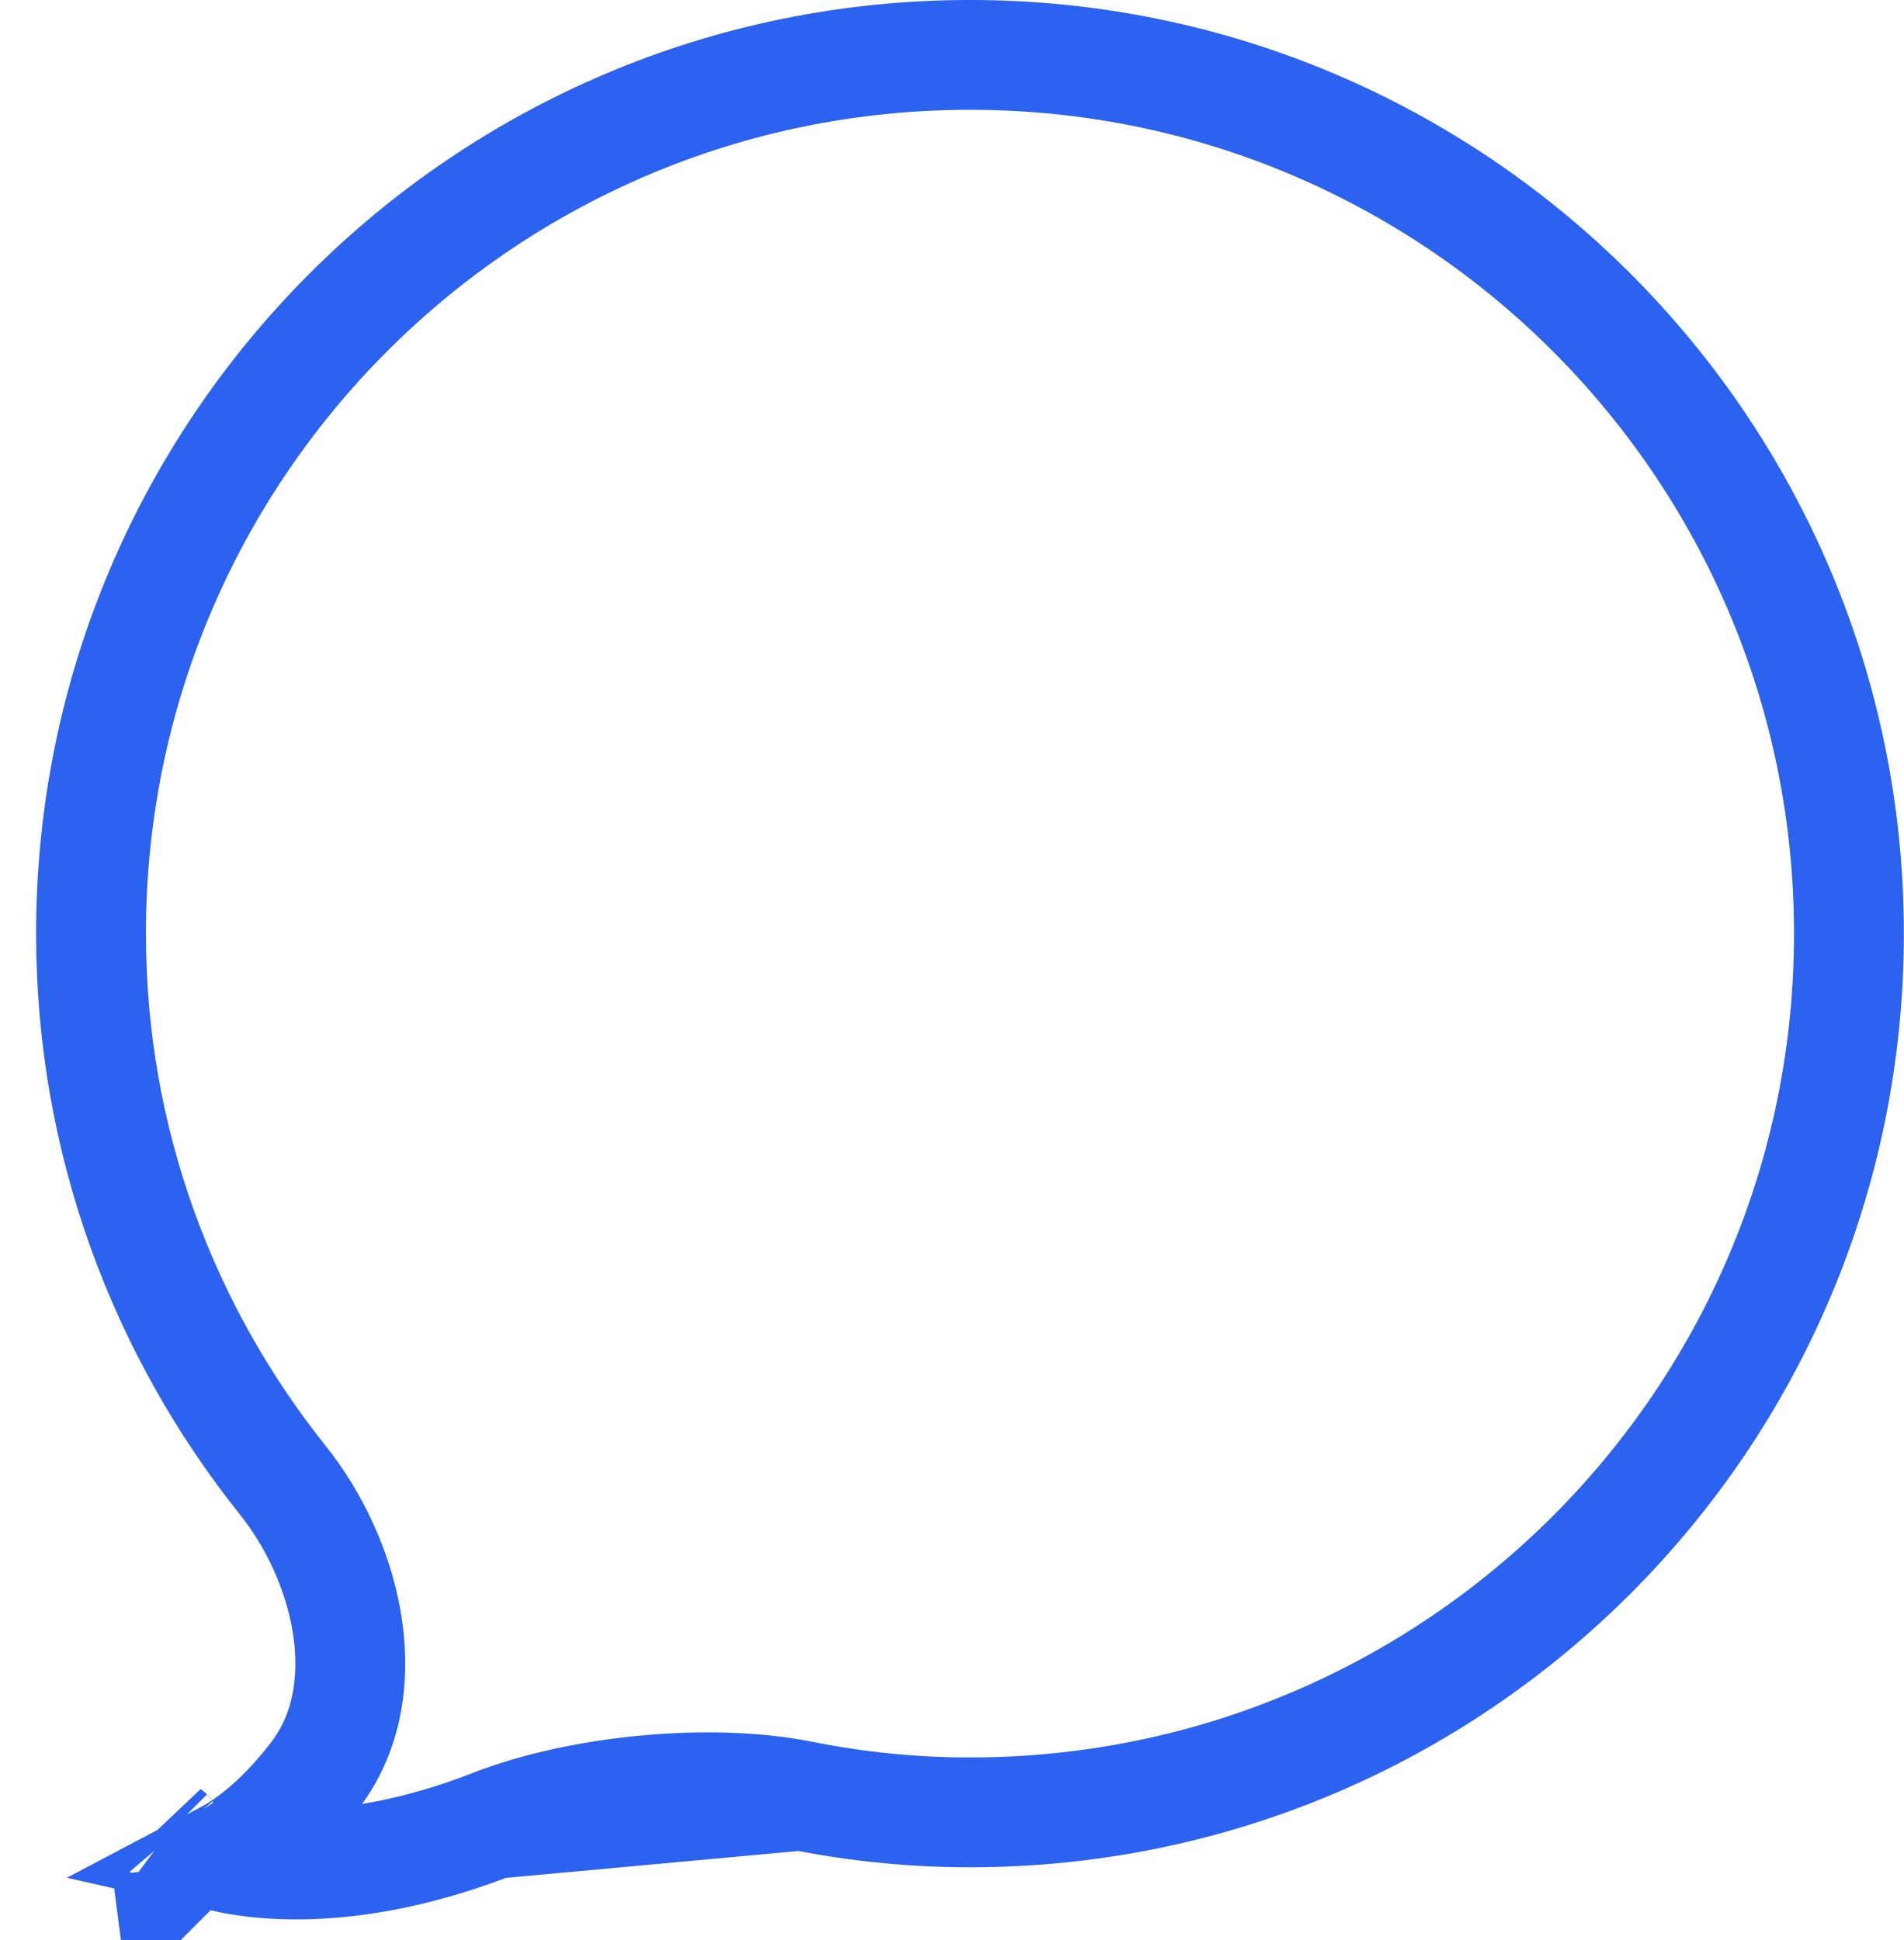
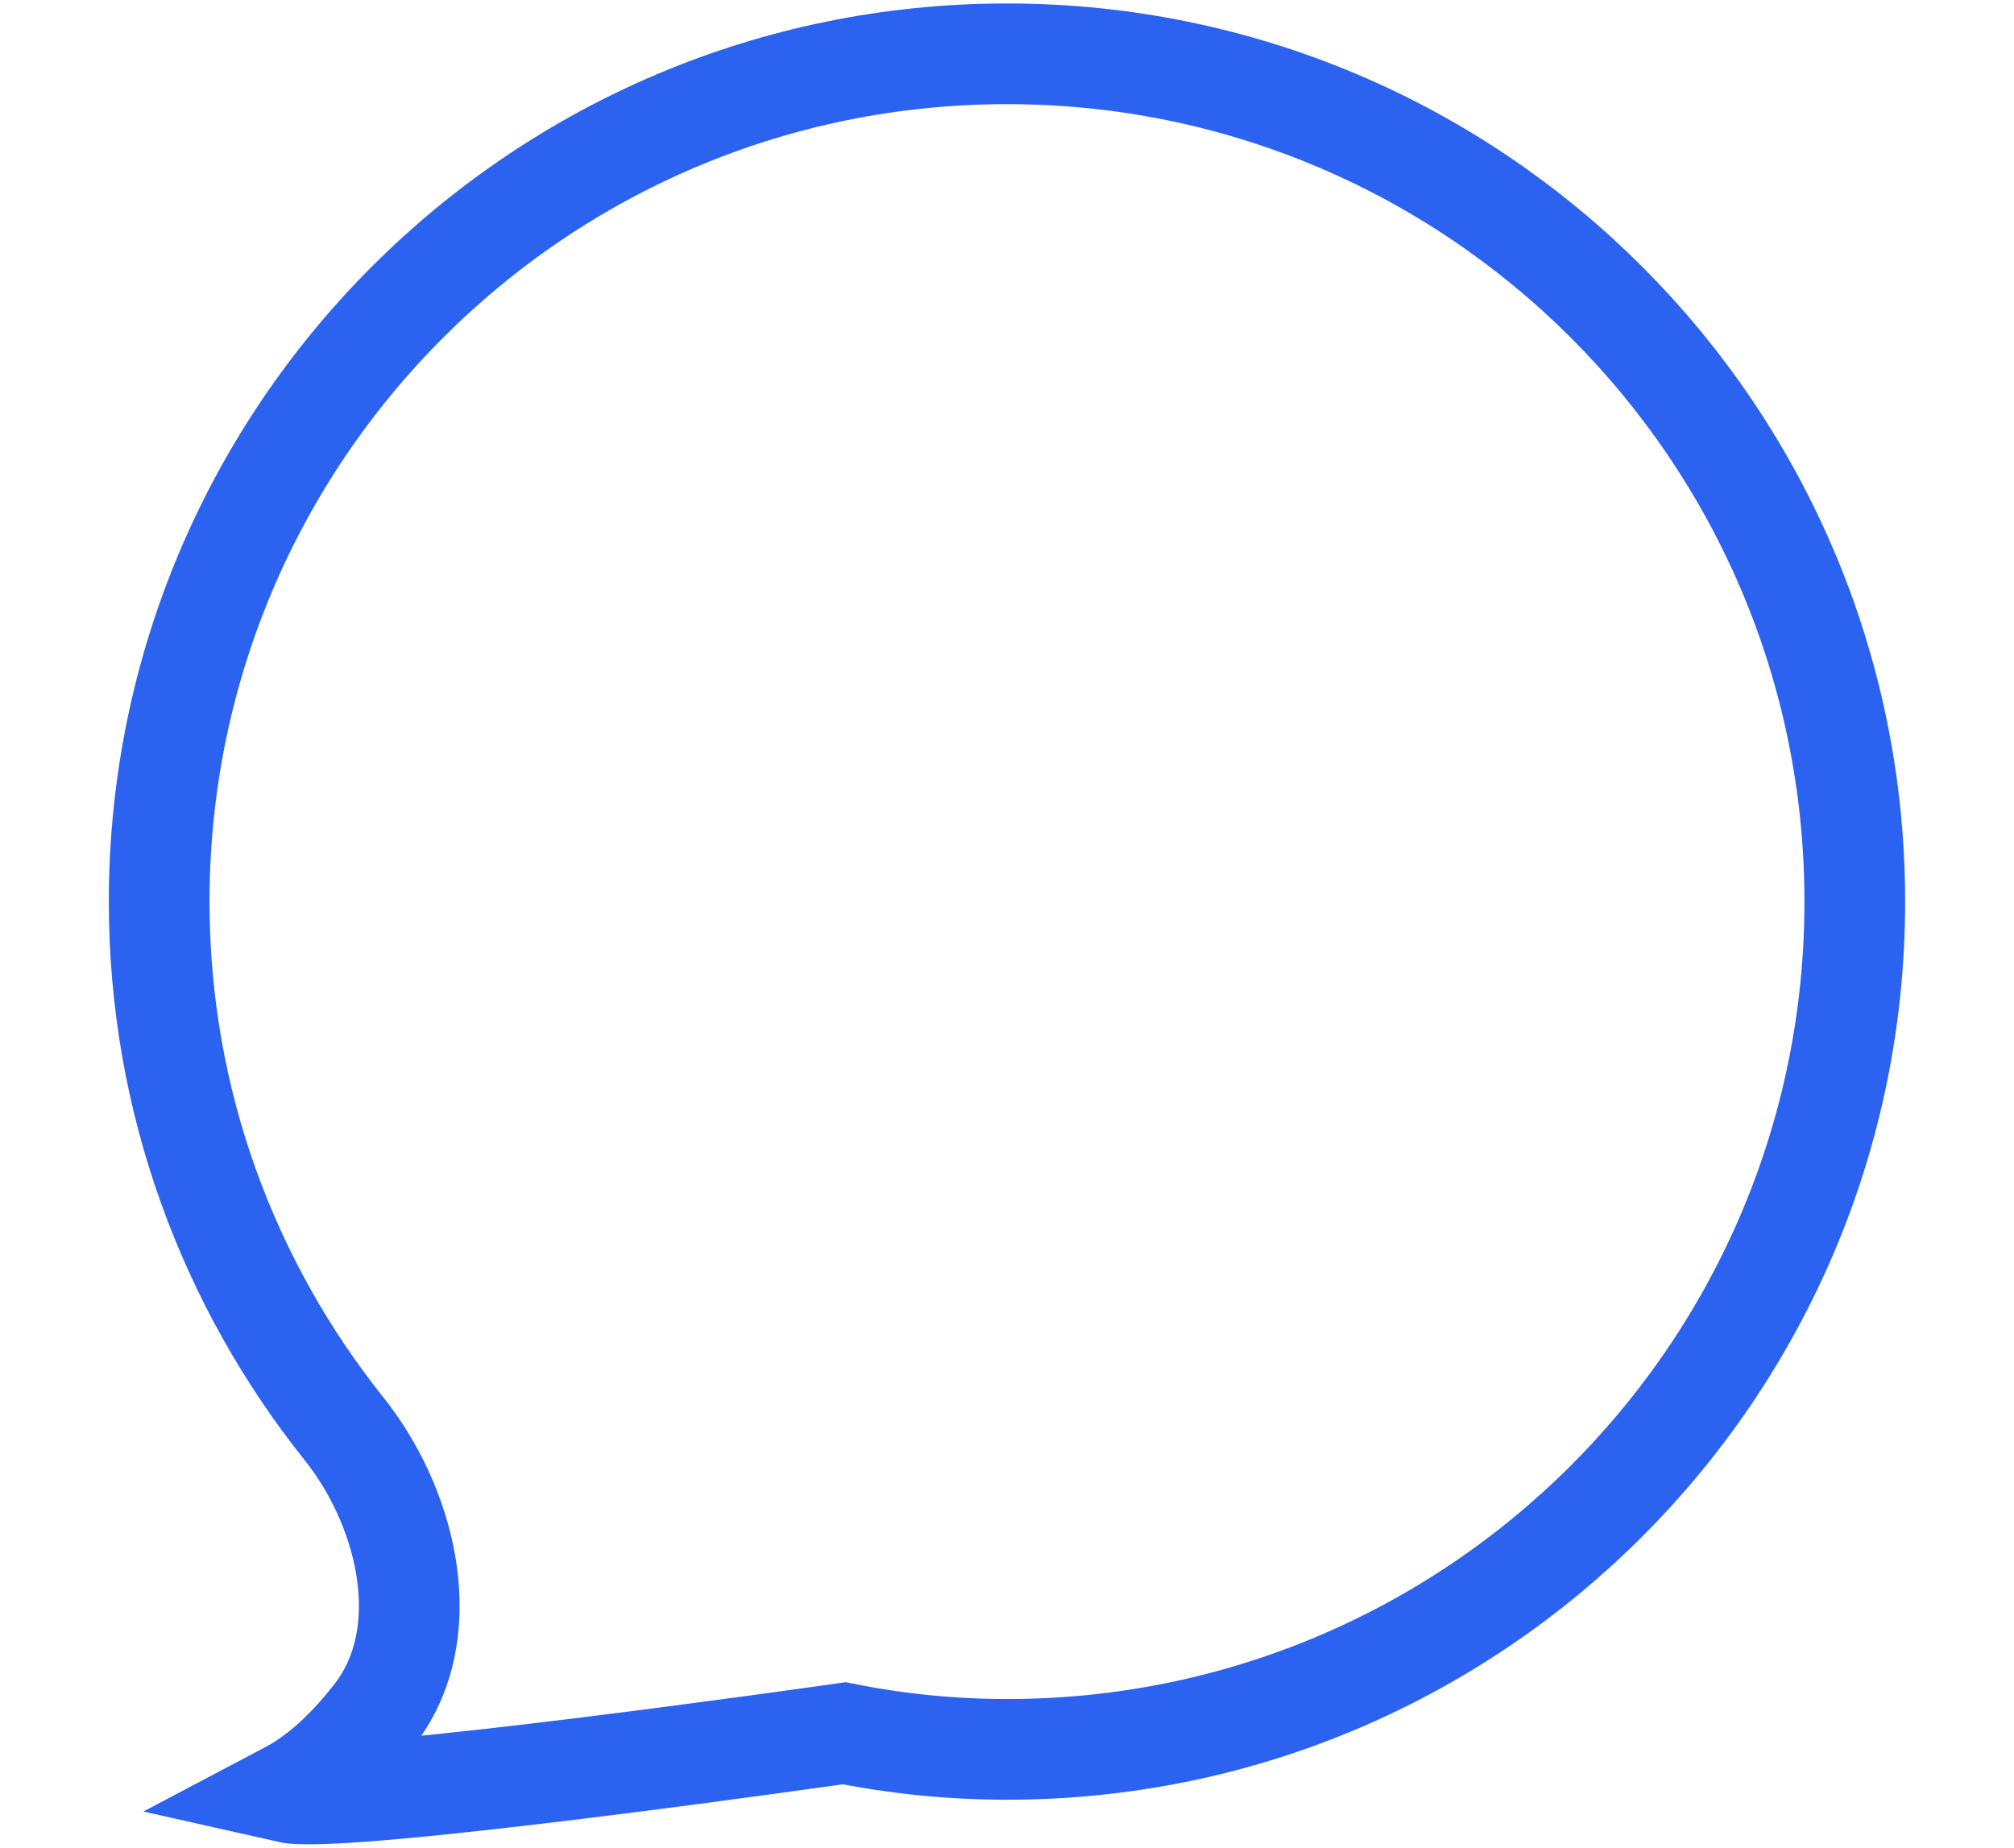
- <svg xmlns="http://www.w3.org/2000/svg" width="52" height="53" viewBox="0 0 52 53" fill="none">
-   <path d="M21.885 49.055L21.887 49.055C23.375 49.354 24.914 49.513 26.494 49.513C39.753 49.513 50.5 38.765 50.5 25.507C50.5 12.249 39.751 1.5 26.493 1.5C13.234 1.5 2.486 12.248 2.486 25.506C2.486 31.156 4.449 36.336 7.722 40.436C8.575 41.502 9.22 42.876 9.463 44.266C9.703 45.644 9.577 47.242 8.589 48.52C7.92 49.387 7.098 50.217 6.117 50.734C7.683 51.089 10.235 51.091 13.471 49.829L21.885 49.055ZM21.885 49.055C19.38 48.554 15.824 48.911 13.471 49.829L21.885 49.055ZM4.586 51.232L4.56 51.041L4.585 51.233C4.585 51.233 4.585 51.233 4.586 51.232ZM4.583 50.074C4.583 50.074 4.587 50.077 4.592 50.084C4.585 50.077 4.583 50.074 4.583 50.074Z" stroke="#2B63F0" stroke-width="3" />
+ <svg xmlns="http://www.w3.org/2000/svg" id="Camada_1" width="60" height="55.05" viewBox="0 0 60 55.05">
+   <defs>
+     <style>.cls-1{fill:none;stroke:#2b63f0;stroke-width:3px;}</style>
+   </defs>
+   <path class="cls-1" d="M25.153,51.637c1.566.314,3.186.481,4.847.481,13.95,0,25.257-11.307,25.257-25.256S43.948,1.603,29.999,1.603C16.049,1.603,4.742,12.912,4.742,26.861c0,5.945,2.065,11.394,5.508,15.707.898,1.122,1.576,2.568,1.832,4.03.253,1.449.12,3.13-.919,4.475-.705.913-1.569,1.786-2.601,2.33,1.648.373,16.591-1.766,16.591-1.766ZM16.784,51.337" />
</svg>
